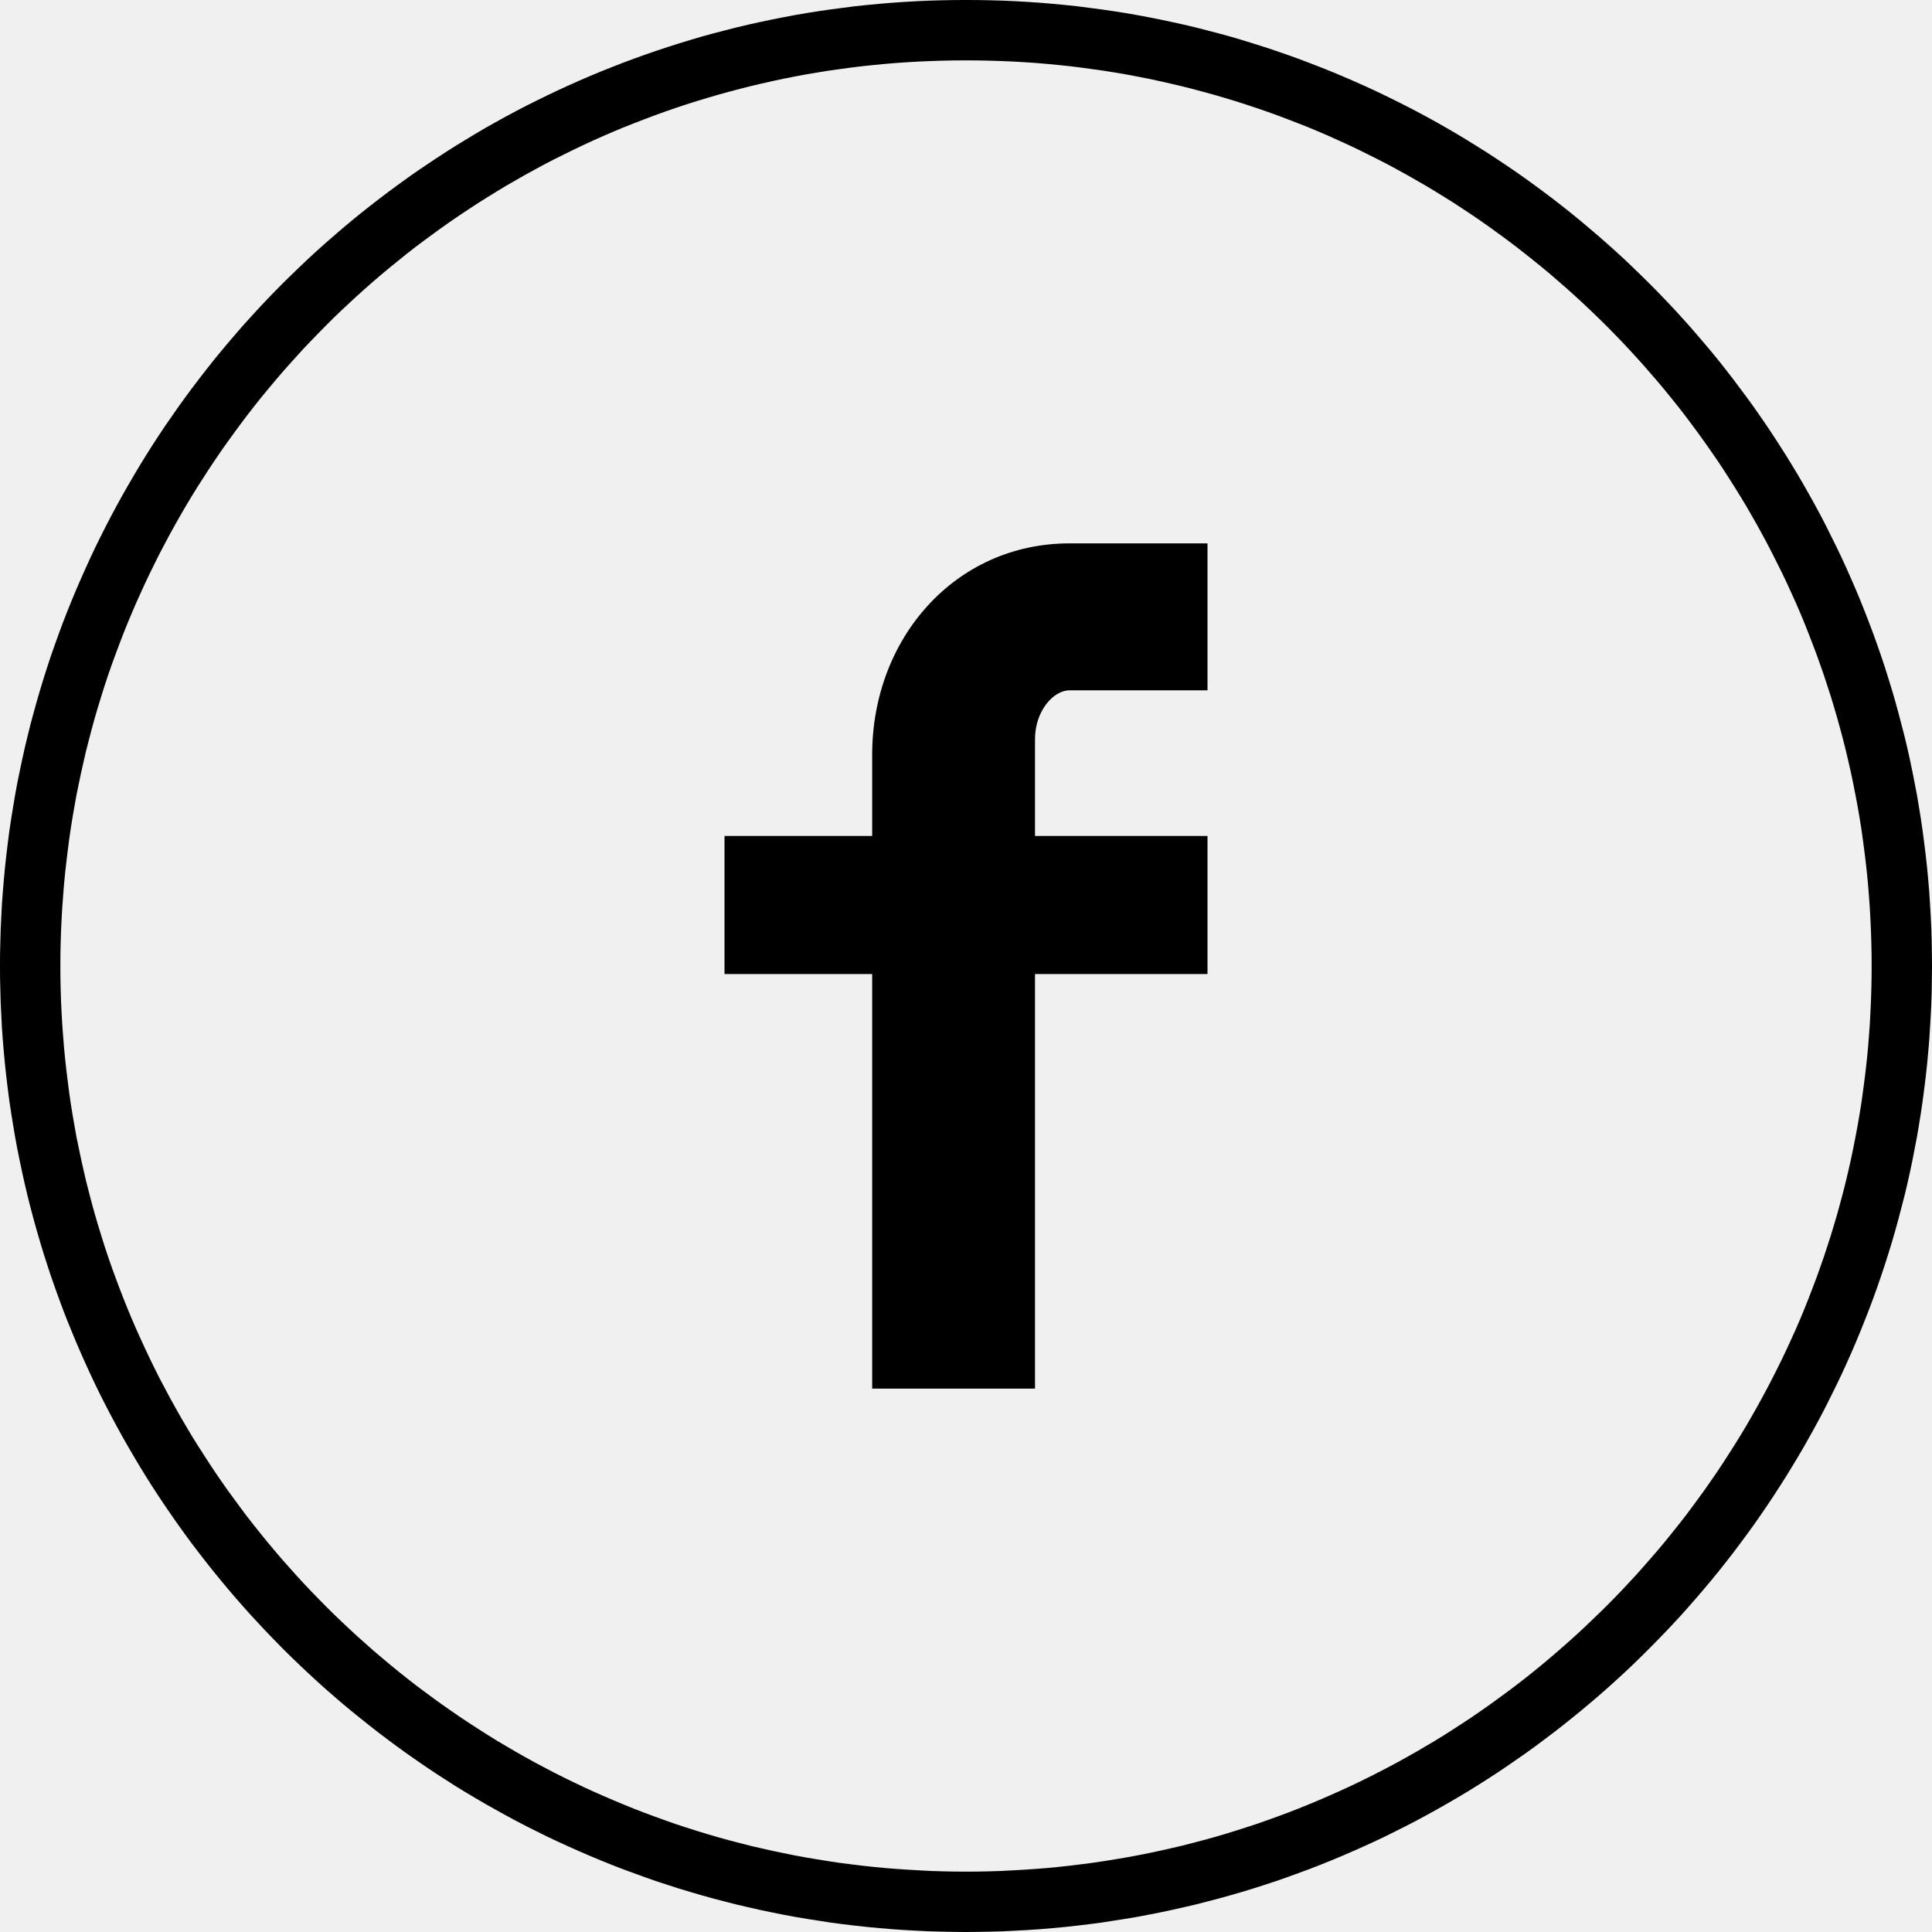
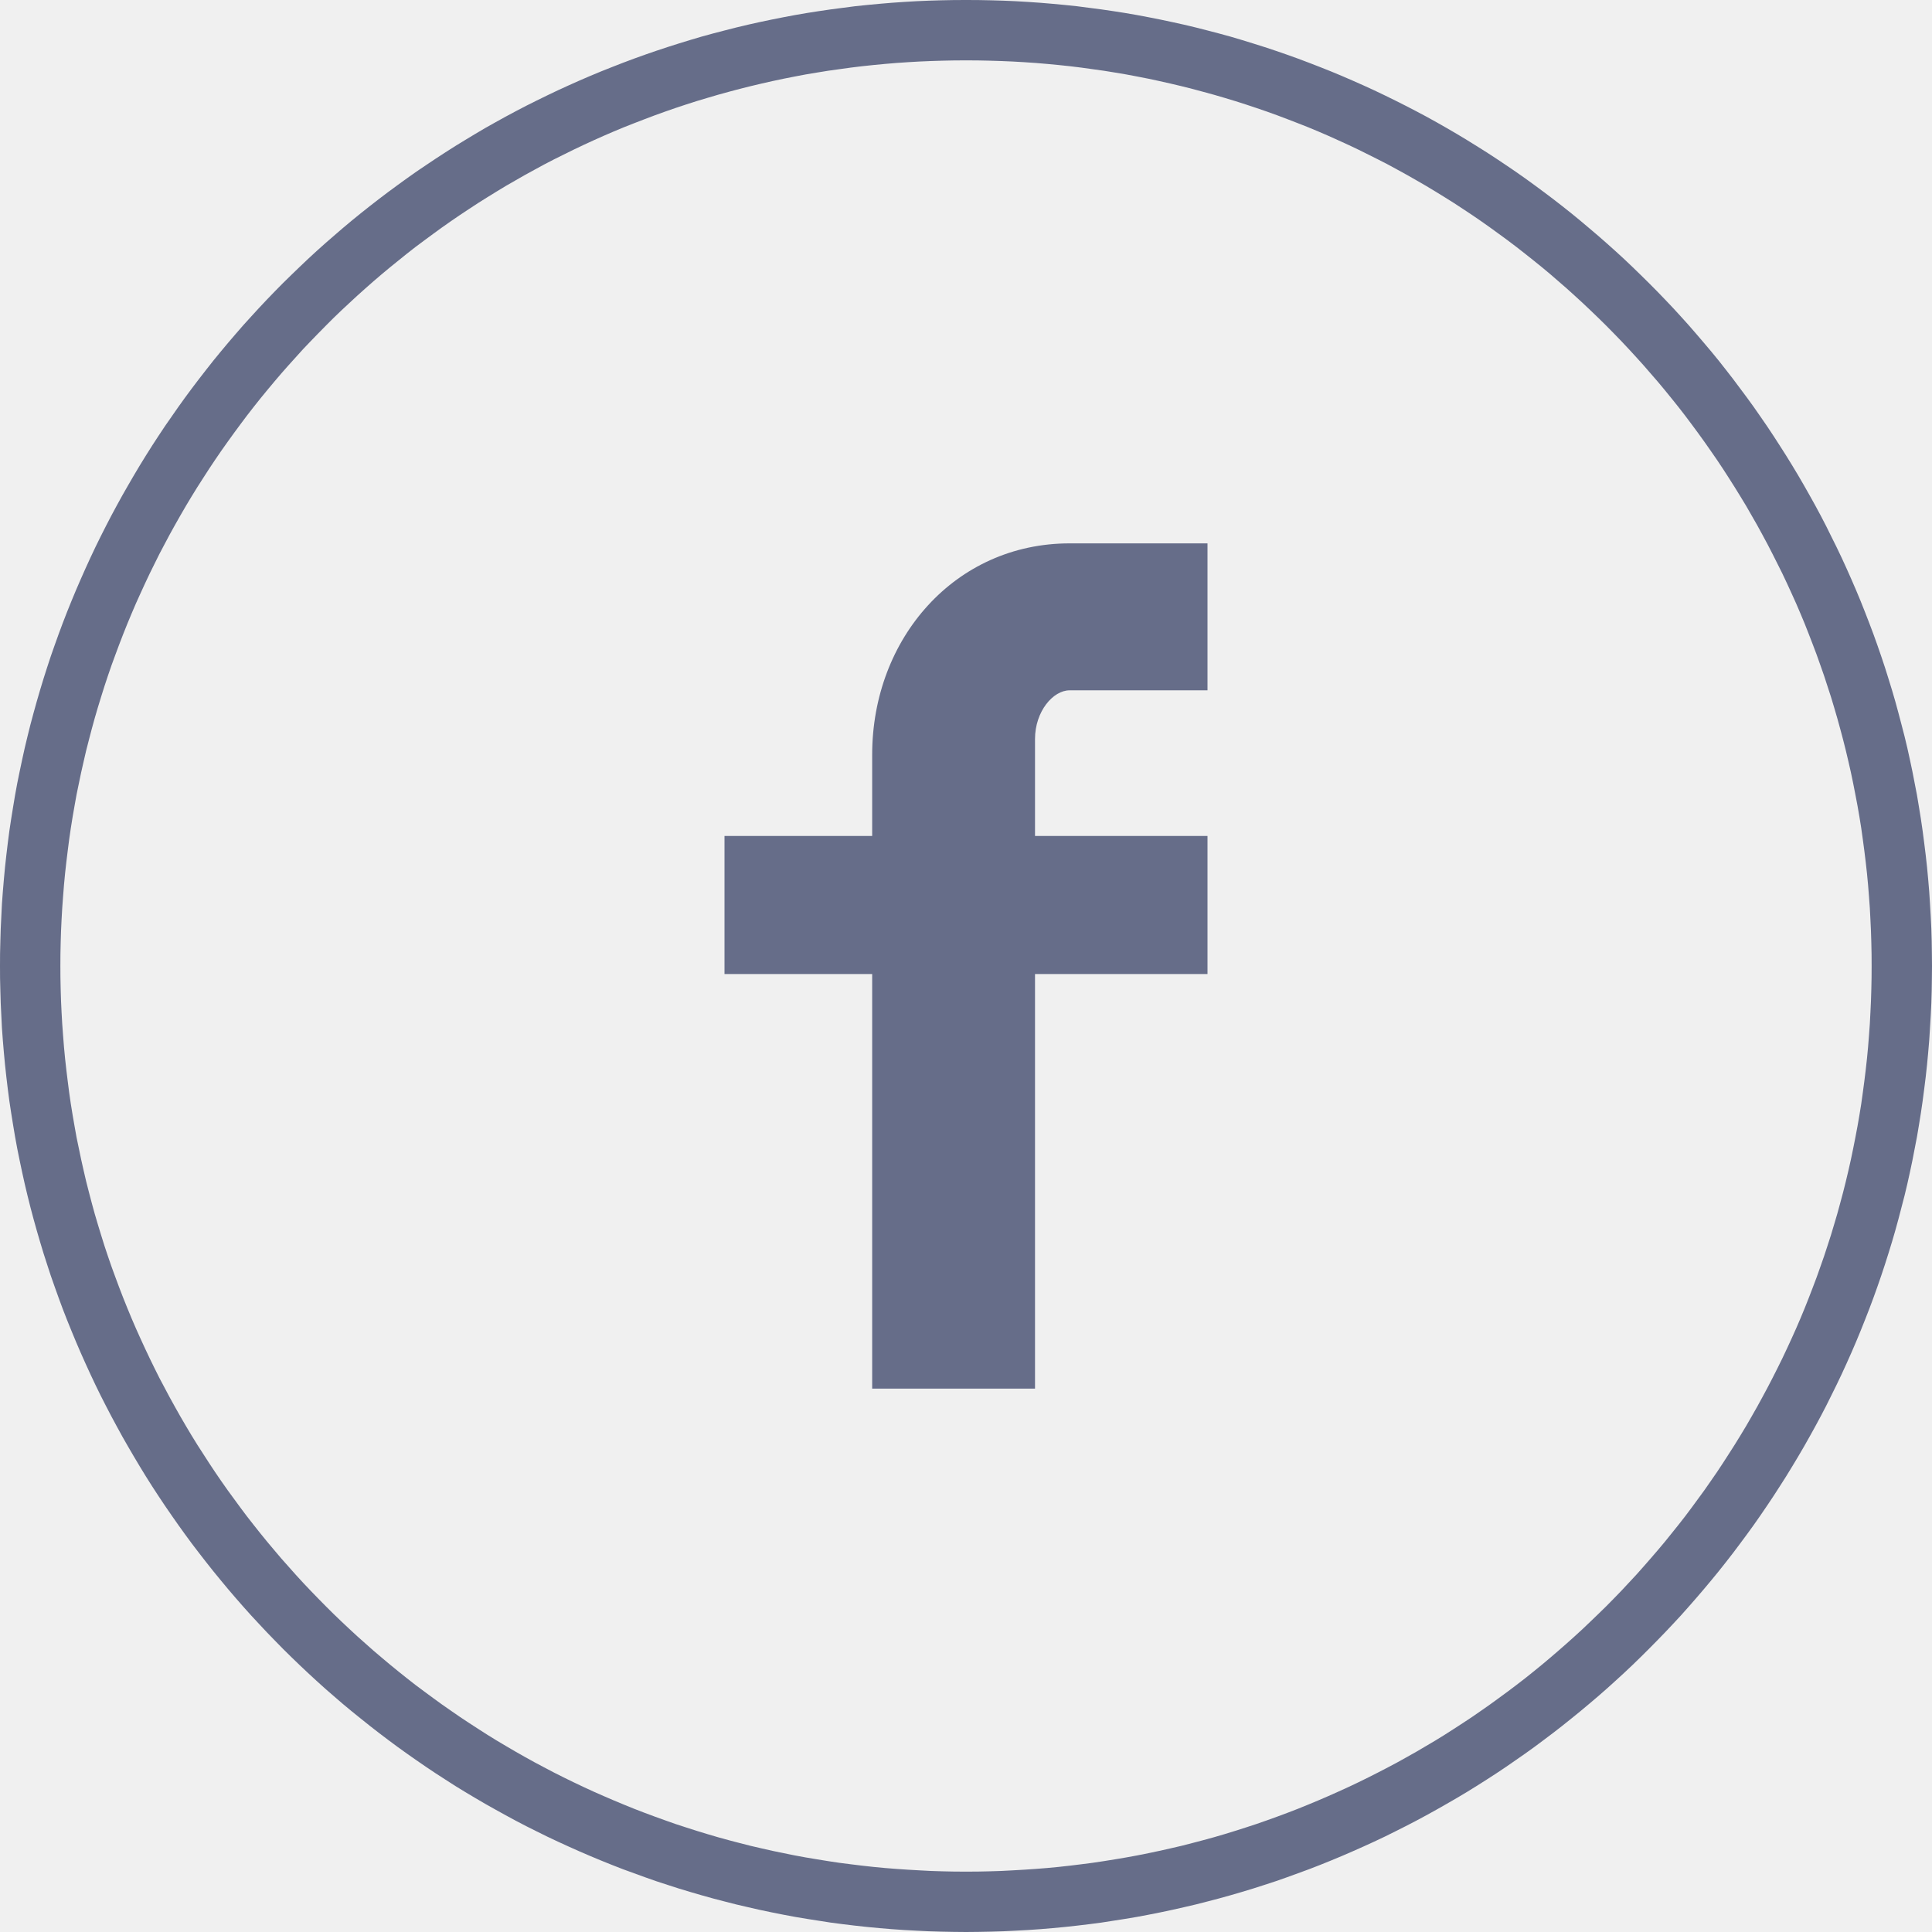
<svg xmlns="http://www.w3.org/2000/svg" width="32" height="32" viewBox="0 0 32 32" fill="none">
  <g clip-path="url(#clip0)">
-     <path d="M20 11.434H17.715C17.445 11.434 17.143 11.779 17.143 12.242V13.846H20V16.133H17.143V23H14.446V16.133H12V13.846H14.446V12.5C14.446 10.57 15.823 9 17.715 9H20V11.434Z" fill="#000000" />
-     <path fill-rule="evenodd" clip-rule="evenodd" d="M16.207 0.001L16.413 0.005L16.618 0.011L16.823 0.02L17.027 0.032L17.231 0.046L17.433 0.063L17.635 0.082L17.836 0.103L18.037 0.129L18.237 0.155L18.436 0.184L18.634 0.215L18.831 0.249L19.027 0.286L19.224 0.325L19.417 0.366L19.612 0.409L19.805 0.455L19.997 0.504L20.188 0.554L20.379 0.606L20.568 0.662L20.756 0.72L20.943 0.779L21.13 0.841L21.315 0.905L21.499 0.971L21.682 1.04L21.865 1.111L22.046 1.183L22.226 1.258L22.404 1.335L22.582 1.414L22.759 1.495L22.935 1.579L23.108 1.664L23.281 1.751L23.453 1.84L23.624 1.931L23.794 2.025L23.961 2.12L24.129 2.218L24.295 2.318L24.458 2.419L24.622 2.522L24.783 2.627L24.943 2.734L25.102 2.842L25.26 2.953L25.416 3.066L25.57 3.18L25.724 3.296L25.876 3.414L26.026 3.533L26.175 3.655L26.322 3.779L26.469 3.904L26.613 4.03L26.756 4.158L26.898 4.288L27.037 4.42L27.175 4.554L27.311 4.688L27.446 4.824L27.58 4.963L27.712 5.102L27.842 5.244L27.97 5.386L28.096 5.531L28.221 5.677L28.345 5.824L28.467 5.973L28.586 6.124L28.704 6.276L28.819 6.43L28.934 6.584L29.047 6.74L29.157 6.898L29.266 7.056L29.373 7.217L29.477 7.378L29.581 7.541L29.682 7.705L29.782 7.871L29.879 8.038L29.974 8.206L30.068 8.375L30.16 8.546L30.249 8.718L30.335 8.892L30.421 9.065L30.505 9.241L30.586 9.418L30.665 9.596L30.742 9.774L30.817 9.954L30.889 10.135L30.96 10.318L31.029 10.501L31.095 10.685L31.159 10.87L31.221 11.056L31.28 11.244L31.338 11.432L31.393 11.621L31.445 11.812L31.495 12.002L31.545 12.195L31.591 12.387L31.634 12.582L31.675 12.776L31.713 12.972L31.751 13.168L31.784 13.366L31.816 13.564L31.845 13.763L31.871 13.963L31.896 14.164L31.918 14.364L31.937 14.567L31.954 14.769L31.967 14.972L31.979 15.177L31.989 15.381L31.995 15.587L31.998 15.793L32 16L31.998 16.206L31.995 16.413L31.989 16.617L31.979 16.822L31.967 17.026L31.954 17.23L31.937 17.432L31.918 17.634L31.896 17.836L31.871 18.036L31.845 18.236L31.816 18.434L31.784 18.633L31.751 18.83L31.713 19.026L31.675 19.223L31.634 19.417L31.591 19.611L31.545 19.804L31.495 19.996L31.445 20.188L31.393 20.378L31.338 20.567L31.28 20.756L31.221 20.942L31.159 21.129L31.095 21.314L31.029 21.498L30.96 21.682L30.889 21.864L30.817 22.044L30.742 22.225L30.665 22.404L30.586 22.581L30.505 22.758L30.421 22.934L30.335 23.108L30.249 23.281L30.16 23.452L30.068 23.623L29.974 23.793L29.879 23.961L29.782 24.127L29.682 24.293L29.581 24.458L29.477 24.621L29.373 24.782L29.266 24.942L29.157 25.102L29.047 25.259L28.934 25.415L28.819 25.57L28.704 25.723L28.586 25.875L28.467 26.025L28.345 26.174L28.221 26.322L28.096 26.468L27.97 26.612L27.842 26.756L27.712 26.896L27.58 27.036L27.446 27.174L27.311 27.311L27.175 27.446L27.037 27.58L26.898 27.711L26.756 27.841L26.613 27.97L26.469 28.096L26.322 28.221L26.175 28.344L26.026 28.465L25.876 28.585L25.724 28.703L25.57 28.819L25.416 28.934L25.26 29.046L25.102 29.156L24.943 29.266L24.783 29.373L24.622 29.477L24.458 29.581L24.295 29.682L24.129 29.781L23.961 29.878L23.794 29.973L23.624 30.067L23.453 30.159L23.281 30.248L23.108 30.335L22.935 30.421L22.759 30.504L22.582 30.585L22.404 30.664L22.226 30.741L22.046 30.816L21.865 30.889L21.682 30.96L21.499 31.027L21.315 31.094L21.13 31.159L20.943 31.22L20.756 31.28L20.568 31.337L20.379 31.392L20.188 31.445L19.997 31.495L19.805 31.544L19.612 31.589L19.417 31.633L19.224 31.674L19.027 31.713L18.831 31.75L18.634 31.783L18.436 31.814L18.237 31.845L18.037 31.871L17.836 31.895L17.635 31.917L17.433 31.936L17.231 31.953L17.027 31.967L16.823 31.978L16.618 31.988L16.413 31.994L16.207 31.998L16 32L15.794 31.998L15.587 31.994L15.383 31.988L15.178 31.978L14.973 31.967L14.77 31.953L14.568 31.936L14.366 31.917L14.164 31.895L13.964 31.871L13.764 31.845L13.566 31.814L13.367 31.783L13.17 31.75L12.973 31.713L12.777 31.674L12.582 31.633L12.389 31.589L12.196 31.544L12.004 31.495L11.812 31.445L11.622 31.392L11.433 31.337L11.244 31.28L11.058 31.22L10.871 31.159L10.686 31.094L10.502 31.027L10.318 30.96L10.136 30.889L9.955 30.816L9.775 30.741L9.596 30.664L9.419 30.585L9.242 30.504L9.066 30.421L8.892 30.335L8.718 30.248L8.547 30.159L8.377 30.067L8.207 29.973L8.038 29.878L7.872 29.781L7.706 29.682L7.541 29.581L7.379 29.477L7.218 29.373L7.058 29.266L6.898 29.156L6.741 29.046L6.585 28.934L6.43 28.819L6.277 28.703L6.125 28.585L5.975 28.465L5.825 28.344L5.677 28.221L5.532 28.096L5.387 27.97L5.244 27.841L5.103 27.711L4.964 27.58L4.825 27.446L4.688 27.311L4.554 27.174L4.42 27.036L4.289 26.896L4.159 26.756L4.03 26.612L3.904 26.468L3.779 26.322L3.656 26.174L3.534 26.025L3.415 25.875L3.297 25.723L3.18 25.57L3.066 25.415L2.954 25.259L2.844 25.102L2.734 24.942L2.627 24.782L2.522 24.621L2.419 24.458L2.318 24.293L2.219 24.127L2.122 23.961L2.026 23.793L1.933 23.623L1.841 23.452L1.752 23.281L1.664 23.108L1.579 22.934L1.496 22.758L1.415 22.581L1.336 22.404L1.259 22.225L1.184 22.044L1.111 21.864L1.04 21.682L0.972 21.498L0.906 21.314L0.841 21.129L0.78 20.942L0.72 20.756L0.663 20.567L0.608 20.378L0.555 20.188L0.504 19.996L0.456 19.804L0.41 19.611L0.367 19.417L0.326 19.223L0.286 19.026L0.25 18.83L0.217 18.633L0.185 18.434L0.155 18.236L0.129 18.036L0.105 17.836L0.083 17.634L0.064 17.432L0.047 17.23L0.032 17.026L0.022 16.822L0.012 16.617L0.006 16.413L0.001 16.206L0 16L0.001 15.793L0.006 15.587L0.012 15.381L0.022 15.177L0.032 14.972L0.047 14.769L0.064 14.567L0.083 14.364L0.105 14.164L0.129 13.963L0.155 13.763L0.185 13.564L0.217 13.366L0.25 13.168L0.286 12.972L0.326 12.776L0.367 12.582L0.41 12.387L0.456 12.195L0.504 12.002L0.555 11.812L0.608 11.621L0.663 11.432L0.72 11.244L0.78 11.056L0.841 10.87L0.906 10.685L0.972 10.501L1.04 10.318L1.111 10.135L1.184 9.954L1.259 9.774L1.336 9.596L1.415 9.418L1.496 9.241L1.579 9.065L1.664 8.892L1.752 8.718L1.841 8.546L1.933 8.375L2.026 8.206L2.122 8.038L2.219 7.871L2.318 7.705L2.419 7.541L2.522 7.378L2.627 7.217L2.734 7.056L2.844 6.898L2.954 6.74L3.066 6.584L3.18 6.43L3.297 6.276L3.415 6.124L3.534 5.973L3.656 5.824L3.779 5.677L3.904 5.531L4.03 5.386L4.159 5.244L4.289 5.102L4.42 4.963L4.554 4.824L4.688 4.688L4.825 4.554L4.964 4.42L5.103 4.288L5.244 4.158L5.387 4.03L5.532 3.904L5.677 3.779L5.825 3.655L5.975 3.533L6.125 3.414L6.277 3.296L6.43 3.18L6.585 3.066L6.741 2.953L6.898 2.842L7.058 2.734L7.218 2.627L7.379 2.522L7.541 2.419L7.706 2.318L7.872 2.218L8.038 2.12L8.207 2.025L8.377 1.931L8.547 1.84L8.718 1.751L8.892 1.664L9.066 1.579L9.242 1.495L9.419 1.414L9.596 1.335L9.775 1.258L9.955 1.183L10.136 1.111L10.318 1.04L10.502 0.971L10.686 0.905L10.871 0.841L11.058 0.779L11.244 0.72L11.433 0.662L11.622 0.606L11.812 0.554L12.004 0.504L12.196 0.455L12.389 0.409L12.582 0.366L12.777 0.325L12.973 0.286L13.17 0.249L13.367 0.215L13.566 0.184L13.764 0.155L13.964 0.129L14.164 0.103L14.366 0.082L14.568 0.063L14.77 0.046L14.973 0.032L15.178 0.02L15.383 0.011L15.587 0.005L15.794 0.001L16 0L16.207 0.001ZM15.806 1.001L15.612 1.005L15.42 1.011L15.229 1.019L15.037 1.03L14.846 1.043L14.656 1.059L14.467 1.077L14.278 1.097L14.09 1.12L13.902 1.146L13.716 1.172L13.531 1.202L13.345 1.233L13.161 1.268L12.978 1.304L12.795 1.343L12.614 1.384L12.433 1.427L12.253 1.472L12.073 1.52L11.895 1.569L11.718 1.621L11.541 1.674L11.366 1.73L11.191 1.788L11.018 1.848L10.846 1.91L10.674 1.975L10.503 2.041L10.333 2.108L10.165 2.178L9.998 2.25L9.83 2.325L9.665 2.401L9.501 2.479L9.337 2.56L9.174 2.641L9.014 2.724L8.854 2.811L8.695 2.898L8.538 2.988L8.381 3.078L8.226 3.172L8.072 3.267L7.919 3.363L7.768 3.462L7.617 3.562L7.468 3.664L7.32 3.768L7.174 3.874L7.029 3.981L6.884 4.089L6.742 4.2L6.602 4.313L6.462 4.426L6.324 4.541L6.186 4.659L6.052 4.777L5.917 4.898L5.785 5.02L5.653 5.143L5.523 5.268L5.396 5.395L5.27 5.523L5.144 5.653L5.02 5.783L4.899 5.917L4.779 6.05L4.659 6.186L4.543 6.322L4.427 6.461L4.313 6.6L4.201 6.741L4.09 6.884L3.982 7.028L3.875 7.173L3.769 7.32L3.665 7.467L3.563 7.616L3.463 7.766L3.365 7.918L3.267 8.071L3.172 8.225L3.079 8.38L2.988 8.537L2.899 8.694L2.811 8.853L2.726 9.013L2.641 9.174L2.56 9.337L2.48 9.499L2.402 9.664L2.326 9.83L2.251 9.996L2.179 10.164L2.109 10.332L2.041 10.502L1.975 10.673L1.911 10.845L1.848 11.017L1.788 11.191L1.73 11.366L1.675 11.541L1.621 11.717L1.569 11.895L1.52 12.073L1.473 12.253L1.427 12.432L1.385 12.614L1.344 12.795L1.306 12.977L1.268 13.161L1.235 13.345L1.203 13.529L1.173 13.716L1.146 13.902L1.122 14.089L1.099 14.277L1.078 14.466L1.06 14.655L1.045 14.845L1.031 15.036L1.02 15.227L1.011 15.42L1.005 15.612L1.001 15.805L1 16L1.001 16.194L1.005 16.387L1.011 16.58L1.02 16.771L1.031 16.963L1.045 17.154L1.06 17.344L1.078 17.533L1.099 17.722L1.122 17.91L1.146 18.097L1.173 18.284L1.203 18.469L1.235 18.654L1.268 18.839L1.306 19.021L1.344 19.204L1.385 19.386L1.427 19.567L1.473 19.747L1.52 19.926L1.569 20.105L1.621 20.281L1.675 20.458L1.73 20.634L1.788 20.808L1.848 20.982L1.911 21.154L1.975 21.326L2.041 21.497L2.109 21.666L2.179 21.835L2.251 22.002L2.326 22.169L2.402 22.334L2.48 22.499L2.56 22.663L2.641 22.825L2.726 22.985L2.811 23.145L2.899 23.304L2.988 23.462L3.079 23.618L3.172 23.774L3.267 23.928L3.365 24.08L3.463 24.232L3.563 24.383L3.665 24.532L3.769 24.68L3.875 24.825L3.982 24.971L4.09 25.115L4.201 25.257L4.313 25.398L4.427 25.538L4.543 25.676L4.659 25.813L4.779 25.948L4.899 26.083L5.02 26.215L5.144 26.346L5.27 26.476L5.396 26.604L5.523 26.73L5.653 26.855L5.785 26.979L5.917 27.101L6.052 27.221L6.186 27.34L6.324 27.457L6.462 27.573L6.602 27.687L6.742 27.799L6.884 27.91L7.029 28.018L7.174 28.125L7.32 28.231L7.468 28.334L7.617 28.437L7.768 28.537L7.919 28.635L8.072 28.733L8.226 28.828L8.381 28.92L8.538 29.012L8.695 29.101L8.854 29.189L9.014 29.274L9.174 29.358L9.337 29.44L9.501 29.52L9.665 29.598L9.83 29.674L9.998 29.748L10.165 29.82L10.333 29.89L10.503 29.959L10.674 30.025L10.846 30.089L11.018 30.151L11.191 30.212L11.366 30.269L11.541 30.325L11.718 30.379L11.895 30.431L12.073 30.48L12.253 30.527L12.433 30.573L12.614 30.615L12.795 30.656L12.978 30.694L13.161 30.731L13.345 30.765L13.531 30.796L13.716 30.826L13.902 30.854L14.09 30.878L14.278 30.901L14.467 30.922L14.656 30.94L14.846 30.955L15.037 30.968L15.229 30.979L15.42 30.989L15.612 30.995L15.806 30.999L16 31L16.195 30.999L16.387 30.995L16.58 30.989L16.772 30.979L16.964 30.968L17.155 30.955L17.345 30.94L17.534 30.922L17.723 30.901L17.911 30.878L18.097 30.854L18.284 30.826L18.47 30.796L18.654 30.765L18.839 30.731L19.023 30.694L19.204 30.656L19.386 30.615L19.568 30.573L19.747 30.527L19.926 30.48L20.105 30.431L20.283 30.379L20.458 30.325L20.634 30.269L20.808 30.212L20.983 30.151L21.155 30.089L21.327 30.025L21.498 29.959L21.668 29.89L21.836 29.82L22.003 29.748L22.169 29.674L22.336 29.598L22.5 29.52L22.663 29.44L22.825 29.358L22.987 29.274L23.147 29.189L23.305 29.101L23.463 29.012L23.619 28.92L23.775 28.828L23.929 28.733L24.082 28.635L24.233 28.537L24.384 28.437L24.533 28.334L24.68 28.231L24.826 28.125L24.972 28.018L25.115 27.91L25.259 27.799L25.399 27.687L25.539 27.573L25.677 27.457L25.813 27.34L25.949 27.221L26.083 27.101L26.216 26.979L26.346 26.855L26.476 26.73L26.605 26.604L26.731 26.476L26.857 26.346L26.979 26.215L27.102 26.083L27.222 25.948L27.34 25.813L27.458 25.676L27.574 25.538L27.687 25.398L27.8 25.257L27.911 25.115L28.019 24.971L28.126 24.825L28.232 24.68L28.335 24.532L28.438 24.383L28.538 24.232L28.636 24.08L28.733 23.928L28.828 23.774L28.922 23.618L29.012 23.462L29.102 23.304L29.189 23.145L29.275 22.985L29.358 22.825L29.44 22.663L29.521 22.499L29.599 22.334L29.675 22.169L29.75 22.002L29.822 21.835L29.892 21.666L29.959 21.497L30.025 21.326L30.09 21.154L30.151 20.982L30.212 20.808L30.269 20.634L30.326 20.458L30.379 20.281L30.431 20.105L30.48 19.926L30.528 19.747L30.573 19.567L30.616 19.386L30.657 19.204L30.695 19.021L30.731 18.839L30.766 18.654L30.798 18.469L30.828 18.284L30.854 18.097L30.879 17.91L30.902 17.722L30.923 17.533L30.941 17.344L30.956 17.154L30.97 16.963L30.98 16.771L30.989 16.58L30.995 16.387L30.999 16.194L31 16L30.999 15.805L30.995 15.612L30.989 15.42L30.98 15.227L30.97 15.036L30.956 14.845L30.941 14.655L30.923 14.466L30.902 14.277L30.879 14.089L30.854 13.902L30.828 13.716L30.798 13.529L30.766 13.345L30.731 13.161L30.695 12.977L30.657 12.795L30.616 12.614L30.573 12.432L30.528 12.253L30.48 12.073L30.431 11.895L30.379 11.717L30.326 11.541L30.269 11.366L30.212 11.191L30.151 11.017L30.09 10.845L30.025 10.673L29.959 10.502L29.892 10.332L29.822 10.164L29.75 9.996L29.675 9.83L29.599 9.664L29.521 9.499L29.44 9.337L29.358 9.174L29.275 9.013L29.189 8.853L29.102 8.694L29.012 8.537L28.922 8.38L28.828 8.225L28.733 8.071L28.636 7.918L28.538 7.766L28.438 7.616L28.335 7.467L28.232 7.32L28.126 7.173L28.019 7.028L27.911 6.884L27.8 6.741L27.687 6.6L27.574 6.461L27.458 6.322L27.34 6.186L27.222 6.05L27.102 5.917L26.979 5.783L26.857 5.653L26.731 5.523L26.605 5.395L26.476 5.268L26.346 5.143L26.216 5.02L26.083 4.898L25.949 4.777L25.813 4.659L25.677 4.541L25.539 4.426L25.399 4.313L25.257 4.2L25.115 4.089L24.972 3.981L24.826 3.874L24.68 3.768L24.533 3.664L24.384 3.562L24.233 3.462L24.082 3.363L23.929 3.267L23.775 3.172L23.619 3.078L23.463 2.988L23.305 2.898L23.147 2.811L22.987 2.724L22.825 2.641L22.663 2.56L22.5 2.479L22.336 2.401L22.169 2.325L22.003 2.25L21.836 2.178L21.668 2.108L21.498 2.041L21.327 1.975L21.155 1.91L20.983 1.848L20.808 1.788L20.634 1.73L20.458 1.674L20.283 1.621L20.105 1.569L19.926 1.52L19.747 1.472L19.568 1.427L19.386 1.384L19.204 1.343L19.023 1.304L18.839 1.268L18.654 1.233L18.47 1.202L18.284 1.172L18.097 1.146L17.911 1.12L17.723 1.097L17.534 1.077L17.345 1.059L17.155 1.043L16.964 1.03L16.772 1.019L16.58 1.011L16.387 1.005L16.195 1.001L16 1L15.806 1.001Z" fill="#000000" />
+     <path d="M20 11.434H17.715C17.445 11.434 17.143 11.779 17.143 12.242V13.846H20V16.133H17.143V23H14.446V16.133H12V13.846H14.446V12.5C14.446 10.57 15.823 9 17.715 9H20V11.434Z" fill="#666D89" />
+     <path fill-rule="evenodd" clip-rule="evenodd" d="M16.207 0.001L16.413 0.005L16.618 0.011L16.823 0.02L17.027 0.032L17.231 0.046L17.433 0.063L17.635 0.082L17.836 0.103L18.037 0.129L18.237 0.155L18.436 0.184L18.634 0.215L18.831 0.249L19.027 0.286L19.224 0.325L19.417 0.366L19.612 0.409L19.805 0.455L19.997 0.504L20.188 0.554L20.379 0.606L20.568 0.662L20.756 0.72L20.943 0.779L21.13 0.841L21.315 0.905L21.499 0.971L21.682 1.04L21.865 1.111L22.046 1.183L22.226 1.258L22.404 1.335L22.582 1.414L22.759 1.495L22.935 1.579L23.108 1.664L23.281 1.751L23.453 1.84L23.624 1.931L23.794 2.025L23.961 2.12L24.129 2.218L24.295 2.318L24.458 2.419L24.622 2.522L24.783 2.627L24.943 2.734L25.102 2.842L25.26 2.953L25.416 3.066L25.57 3.18L25.724 3.296L25.876 3.414L26.026 3.533L26.175 3.655L26.322 3.779L26.469 3.904L26.613 4.03L26.756 4.158L26.898 4.288L27.037 4.42L27.175 4.554L27.311 4.688L27.446 4.824L27.58 4.963L27.712 5.102L27.842 5.244L27.97 5.386L28.096 5.531L28.221 5.677L28.345 5.824L28.467 5.973L28.586 6.124L28.704 6.276L28.819 6.43L28.934 6.584L29.047 6.74L29.157 6.898L29.266 7.056L29.373 7.217L29.477 7.378L29.581 7.541L29.682 7.705L29.782 7.871L29.879 8.038L29.974 8.206L30.068 8.375L30.16 8.546L30.249 8.718L30.335 8.892L30.421 9.065L30.505 9.241L30.586 9.418L30.665 9.596L30.742 9.774L30.817 9.954L30.889 10.135L30.96 10.318L31.029 10.501L31.095 10.685L31.159 10.87L31.221 11.056L31.28 11.244L31.338 11.432L31.393 11.621L31.445 11.812L31.495 12.002L31.545 12.195L31.591 12.387L31.634 12.582L31.675 12.776L31.713 12.972L31.751 13.168L31.784 13.366L31.816 13.564L31.845 13.763L31.871 13.963L31.896 14.164L31.918 14.364L31.937 14.567L31.954 14.769L31.967 14.972L31.979 15.177L31.989 15.381L31.995 15.587L31.998 15.793L32 16L31.998 16.206L31.995 16.413L31.989 16.617L31.979 16.822L31.967 17.026L31.954 17.23L31.937 17.432L31.918 17.634L31.896 17.836L31.871 18.036L31.845 18.236L31.816 18.434L31.784 18.633L31.751 18.83L31.713 19.026L31.675 19.223L31.634 19.417L31.591 19.611L31.545 19.804L31.495 19.996L31.445 20.188L31.393 20.378L31.338 20.567L31.28 20.756L31.221 20.942L31.159 21.129L31.095 21.314L31.029 21.498L30.96 21.682L30.889 21.864L30.817 22.044L30.742 22.225L30.665 22.404L30.586 22.581L30.505 22.758L30.421 22.934L30.335 23.108L30.249 23.281L30.16 23.452L30.068 23.623L29.974 23.793L29.879 23.961L29.782 24.127L29.682 24.293L29.581 24.458L29.477 24.621L29.373 24.782L29.266 24.942L29.157 25.102L29.047 25.259L28.934 25.415L28.819 25.57L28.704 25.723L28.586 25.875L28.467 26.025L28.345 26.174L28.221 26.322L28.096 26.468L27.97 26.612L27.842 26.756L27.712 26.896L27.58 27.036L27.446 27.174L27.311 27.311L27.175 27.446L27.037 27.58L26.898 27.711L26.756 27.841L26.613 27.97L26.469 28.096L26.322 28.221L26.175 28.344L26.026 28.465L25.876 28.585L25.724 28.703L25.57 28.819L25.416 28.934L25.26 29.046L25.102 29.156L24.943 29.266L24.783 29.373L24.622 29.477L24.458 29.581L24.295 29.682L24.129 29.781L23.961 29.878L23.794 29.973L23.624 30.067L23.453 30.159L23.281 30.248L23.108 30.335L22.935 30.421L22.759 30.504L22.582 30.585L22.404 30.664L22.226 30.741L22.046 30.816L21.865 30.889L21.682 30.96L21.499 31.027L21.315 31.094L21.13 31.159L20.943 31.22L20.756 31.28L20.568 31.337L20.379 31.392L20.188 31.445L19.997 31.495L19.805 31.544L19.612 31.589L19.417 31.633L19.224 31.674L19.027 31.713L18.831 31.75L18.634 31.783L18.436 31.814L18.237 31.845L18.037 31.871L17.836 31.895L17.635 31.917L17.433 31.936L17.231 31.953L17.027 31.967L16.823 31.978L16.618 31.988L16.413 31.994L16.207 31.998L16 32L15.794 31.998L15.587 31.994L15.383 31.988L15.178 31.978L14.973 31.967L14.77 31.953L14.568 31.936L14.366 31.917L14.164 31.895L13.964 31.871L13.764 31.845L13.566 31.814L13.367 31.783L13.17 31.75L12.973 31.713L12.777 31.674L12.582 31.633L12.389 31.589L12.196 31.544L12.004 31.495L11.812 31.445L11.622 31.392L11.433 31.337L11.244 31.28L11.058 31.22L10.871 31.159L10.686 31.094L10.502 31.027L10.318 30.96L10.136 30.889L9.955 30.816L9.775 30.741L9.596 30.664L9.419 30.585L9.242 30.504L9.066 30.421L8.892 30.335L8.718 30.248L8.547 30.159L8.377 30.067L8.207 29.973L8.038 29.878L7.872 29.781L7.706 29.682L7.541 29.581L7.379 29.477L7.218 29.373L7.058 29.266L6.898 29.156L6.741 29.046L6.585 28.934L6.43 28.819L6.277 28.703L6.125 28.585L5.975 28.465L5.825 28.344L5.677 28.221L5.532 28.096L5.387 27.97L5.244 27.841L5.103 27.711L4.964 27.58L4.825 27.446L4.688 27.311L4.554 27.174L4.42 27.036L4.289 26.896L4.159 26.756L4.03 26.612L3.904 26.468L3.779 26.322L3.656 26.174L3.534 26.025L3.415 25.875L3.297 25.723L3.18 25.57L3.066 25.415L2.954 25.259L2.844 25.102L2.734 24.942L2.627 24.782L2.522 24.621L2.419 24.458L2.318 24.293L2.219 24.127L2.122 23.961L2.026 23.793L1.933 23.623L1.841 23.452L1.752 23.281L1.664 23.108L1.579 22.934L1.496 22.758L1.415 22.581L1.336 22.404L1.259 22.225L1.184 22.044L1.111 21.864L1.04 21.682L0.972 21.498L0.906 21.314L0.841 21.129L0.78 20.942L0.72 20.756L0.663 20.567L0.608 20.378L0.555 20.188L0.504 19.996L0.456 19.804L0.41 19.611L0.367 19.417L0.326 19.223L0.286 19.026L0.25 18.83L0.217 18.633L0.185 18.434L0.155 18.236L0.129 18.036L0.105 17.836L0.083 17.634L0.064 17.432L0.047 17.23L0.032 17.026L0.022 16.822L0.012 16.617L0.006 16.413L0.001 16.206L0 16L0.001 15.793L0.006 15.587L0.012 15.381L0.022 15.177L0.032 14.972L0.047 14.769L0.064 14.567L0.083 14.364L0.105 14.164L0.129 13.963L0.155 13.763L0.185 13.564L0.217 13.366L0.25 13.168L0.286 12.972L0.326 12.776L0.367 12.582L0.41 12.387L0.456 12.195L0.504 12.002L0.555 11.812L0.608 11.621L0.663 11.432L0.72 11.244L0.78 11.056L0.841 10.87L0.906 10.685L0.972 10.501L1.04 10.318L1.111 10.135L1.184 9.954L1.259 9.774L1.336 9.596L1.415 9.418L1.496 9.241L1.579 9.065L1.664 8.892L1.752 8.718L1.841 8.546L1.933 8.375L2.026 8.206L2.122 8.038L2.219 7.871L2.318 7.705L2.419 7.541L2.522 7.378L2.627 7.217L2.734 7.056L2.844 6.898L2.954 6.74L3.066 6.584L3.18 6.43L3.297 6.276L3.415 6.124L3.534 5.973L3.656 5.824L3.779 5.677L3.904 5.531L4.03 5.386L4.159 5.244L4.289 5.102L4.42 4.963L4.554 4.824L4.688 4.688L4.825 4.554L4.964 4.42L5.103 4.288L5.244 4.158L5.387 4.03L5.532 3.904L5.677 3.779L5.825 3.655L5.975 3.533L6.125 3.414L6.277 3.296L6.43 3.18L6.585 3.066L6.741 2.953L6.898 2.842L7.058 2.734L7.218 2.627L7.379 2.522L7.541 2.419L7.706 2.318L7.872 2.218L8.038 2.12L8.207 2.025L8.377 1.931L8.547 1.84L8.718 1.751L8.892 1.664L9.066 1.579L9.242 1.495L9.419 1.414L9.596 1.335L9.775 1.258L9.955 1.183L10.136 1.111L10.318 1.04L10.502 0.971L10.686 0.905L10.871 0.841L11.058 0.779L11.244 0.72L11.433 0.662L11.622 0.606L11.812 0.554L12.004 0.504L12.196 0.455L12.389 0.409L12.582 0.366L12.777 0.325L12.973 0.286L13.17 0.249L13.367 0.215L13.566 0.184L13.764 0.155L13.964 0.129L14.164 0.103L14.366 0.082L14.568 0.063L14.77 0.046L14.973 0.032L15.178 0.02L15.383 0.011L15.587 0.005L15.794 0.001L16 0L16.207 0.001ZM15.806 1.001L15.612 1.005L15.42 1.011L15.229 1.019L15.037 1.03L14.846 1.043L14.656 1.059L14.467 1.077L14.278 1.097L14.09 1.12L13.902 1.146L13.716 1.172L13.531 1.202L13.345 1.233L13.161 1.268L12.978 1.304L12.795 1.343L12.614 1.384L12.433 1.427L12.253 1.472L12.073 1.52L11.895 1.569L11.718 1.621L11.541 1.674L11.366 1.73L11.191 1.788L11.018 1.848L10.846 1.91L10.674 1.975L10.503 2.041L10.333 2.108L10.165 2.178L9.998 2.25L9.83 2.325L9.665 2.401L9.501 2.479L9.337 2.56L9.174 2.641L9.014 2.724L8.854 2.811L8.695 2.898L8.538 2.988L8.381 3.078L8.226 3.172L8.072 3.267L7.919 3.363L7.768 3.462L7.617 3.562L7.468 3.664L7.32 3.768L7.174 3.874L7.029 3.981L6.884 4.089L6.742 4.2L6.602 4.313L6.462 4.426L6.324 4.541L6.186 4.659L6.052 4.777L5.917 4.898L5.785 5.02L5.653 5.143L5.523 5.268L5.396 5.395L5.27 5.523L5.144 5.653L5.02 5.783L4.899 5.917L4.779 6.05L4.659 6.186L4.543 6.322L4.427 6.461L4.313 6.6L4.201 6.741L4.09 6.884L3.982 7.028L3.875 7.173L3.769 7.32L3.665 7.467L3.563 7.616L3.463 7.766L3.365 7.918L3.267 8.071L3.172 8.225L3.079 8.38L2.988 8.537L2.899 8.694L2.811 8.853L2.726 9.013L2.641 9.174L2.56 9.337L2.48 9.499L2.402 9.664L2.326 9.83L2.251 9.996L2.179 10.164L2.109 10.332L2.041 10.502L1.975 10.673L1.911 10.845L1.848 11.017L1.788 11.191L1.73 11.366L1.675 11.541L1.621 11.717L1.569 11.895L1.52 12.073L1.473 12.253L1.427 12.432L1.385 12.614L1.344 12.795L1.306 12.977L1.268 13.161L1.235 13.345L1.203 13.529L1.173 13.716L1.146 13.902L1.122 14.089L1.099 14.277L1.078 14.466L1.06 14.655L1.045 14.845L1.031 15.036L1.02 15.227L1.011 15.42L1.005 15.612L1.001 15.805L1 16L1.001 16.194L1.005 16.387L1.011 16.58L1.02 16.771L1.031 16.963L1.045 17.154L1.06 17.344L1.078 17.533L1.099 17.722L1.122 17.91L1.146 18.097L1.173 18.284L1.203 18.469L1.235 18.654L1.268 18.839L1.306 19.021L1.344 19.204L1.385 19.386L1.427 19.567L1.473 19.747L1.52 19.926L1.569 20.105L1.621 20.281L1.675 20.458L1.73 20.634L1.788 20.808L1.848 20.982L1.911 21.154L1.975 21.326L2.041 21.497L2.109 21.666L2.179 21.835L2.251 22.002L2.326 22.169L2.402 22.334L2.48 22.499L2.56 22.663L2.641 22.825L2.726 22.985L2.811 23.145L2.899 23.304L2.988 23.462L3.079 23.618L3.172 23.774L3.267 23.928L3.365 24.08L3.463 24.232L3.563 24.383L3.665 24.532L3.769 24.68L3.875 24.825L3.982 24.971L4.09 25.115L4.201 25.257L4.313 25.398L4.427 25.538L4.543 25.676L4.659 25.813L4.779 25.948L4.899 26.083L5.02 26.215L5.144 26.346L5.27 26.476L5.396 26.604L5.523 26.73L5.653 26.855L5.785 26.979L5.917 27.101L6.052 27.221L6.186 27.34L6.324 27.457L6.462 27.573L6.602 27.687L6.742 27.799L6.884 27.91L7.029 28.018L7.174 28.125L7.32 28.231L7.468 28.334L7.617 28.437L7.768 28.537L7.919 28.635L8.072 28.733L8.226 28.828L8.381 28.92L8.538 29.012L8.695 29.101L8.854 29.189L9.014 29.274L9.174 29.358L9.337 29.44L9.501 29.52L9.665 29.598L9.83 29.674L9.998 29.748L10.165 29.82L10.333 29.89L10.503 29.959L10.674 30.025L10.846 30.089L11.018 30.151L11.191 30.212L11.366 30.269L11.541 30.325L11.718 30.379L11.895 30.431L12.073 30.48L12.253 30.527L12.433 30.573L12.614 30.615L12.795 30.656L12.978 30.694L13.161 30.731L13.345 30.765L13.531 30.796L13.716 30.826L13.902 30.854L14.09 30.878L14.278 30.901L14.467 30.922L14.656 30.94L14.846 30.955L15.037 30.968L15.229 30.979L15.42 30.989L15.612 30.995L15.806 30.999L16 31L16.195 30.999L16.387 30.995L16.58 30.989L16.772 30.979L16.964 30.968L17.155 30.955L17.345 30.94L17.534 30.922L17.723 30.901L17.911 30.878L18.097 30.854L18.284 30.826L18.47 30.796L18.654 30.765L18.839 30.731L19.023 30.694L19.204 30.656L19.386 30.615L19.568 30.573L19.747 30.527L19.926 30.48L20.105 30.431L20.283 30.379L20.458 30.325L20.634 30.269L20.808 30.212L20.983 30.151L21.155 30.089L21.327 30.025L21.498 29.959L21.668 29.89L21.836 29.82L22.003 29.748L22.169 29.674L22.336 29.598L22.5 29.52L22.663 29.44L22.825 29.358L22.987 29.274L23.147 29.189L23.305 29.101L23.463 29.012L23.619 28.92L23.775 28.828L23.929 28.733L24.082 28.635L24.233 28.537L24.384 28.437L24.533 28.334L24.68 28.231L24.826 28.125L24.972 28.018L25.115 27.91L25.259 27.799L25.399 27.687L25.539 27.573L25.677 27.457L25.813 27.34L25.949 27.221L26.083 27.101L26.216 26.979L26.346 26.855L26.476 26.73L26.605 26.604L26.731 26.476L26.857 26.346L26.979 26.215L27.102 26.083L27.222 25.948L27.34 25.813L27.458 25.676L27.574 25.538L27.687 25.398L27.8 25.257L27.911 25.115L28.019 24.971L28.126 24.825L28.232 24.68L28.335 24.532L28.438 24.383L28.538 24.232L28.636 24.08L28.733 23.928L28.828 23.774L28.922 23.618L29.012 23.462L29.102 23.304L29.189 23.145L29.275 22.985L29.358 22.825L29.44 22.663L29.521 22.499L29.599 22.334L29.675 22.169L29.75 22.002L29.822 21.835L29.892 21.666L29.959 21.497L30.025 21.326L30.09 21.154L30.151 20.982L30.212 20.808L30.269 20.634L30.326 20.458L30.379 20.281L30.431 20.105L30.48 19.926L30.528 19.747L30.573 19.567L30.616 19.386L30.657 19.204L30.695 19.021L30.731 18.839L30.766 18.654L30.798 18.469L30.828 18.284L30.854 18.097L30.879 17.91L30.902 17.722L30.923 17.533L30.941 17.344L30.956 17.154L30.97 16.963L30.98 16.771L30.989 16.58L30.995 16.387L30.999 16.194L31 16L30.999 15.805L30.995 15.612L30.989 15.42L30.98 15.227L30.97 15.036L30.956 14.845L30.941 14.655L30.923 14.466L30.902 14.277L30.879 14.089L30.854 13.902L30.828 13.716L30.798 13.529L30.766 13.345L30.731 13.161L30.695 12.977L30.657 12.795L30.616 12.614L30.573 12.432L30.528 12.253L30.48 12.073L30.431 11.895L30.379 11.717L30.326 11.541L30.269 11.366L30.212 11.191L30.151 11.017L30.09 10.845L30.025 10.673L29.959 10.502L29.892 10.332L29.822 10.164L29.75 9.996L29.675 9.83L29.599 9.664L29.521 9.499L29.44 9.337L29.358 9.174L29.275 9.013L29.189 8.853L29.102 8.694L29.012 8.537L28.922 8.38L28.828 8.225L28.733 8.071L28.636 7.918L28.538 7.766L28.438 7.616L28.335 7.467L28.232 7.32L28.126 7.173L28.019 7.028L27.911 6.884L27.8 6.741L27.687 6.6L27.574 6.461L27.458 6.322L27.34 6.186L27.222 6.05L27.102 5.917L26.979 5.783L26.857 5.653L26.731 5.523L26.605 5.395L26.476 5.268L26.346 5.143L26.216 5.02L26.083 4.898L25.949 4.777L25.813 4.659L25.677 4.541L25.539 4.426L25.399 4.313L25.257 4.2L25.115 4.089L24.972 3.981L24.826 3.874L24.68 3.768L24.533 3.664L24.384 3.562L24.233 3.462L24.082 3.363L23.929 3.267L23.775 3.172L23.619 3.078L23.463 2.988L23.305 2.898L23.147 2.811L22.987 2.724L22.825 2.641L22.663 2.56L22.5 2.479L22.336 2.401L22.169 2.325L22.003 2.25L21.836 2.178L21.668 2.108L21.498 2.041L21.327 1.975L21.155 1.91L20.983 1.848L20.808 1.788L20.634 1.73L20.458 1.674L20.283 1.621L20.105 1.569L19.926 1.52L19.747 1.472L19.568 1.427L19.386 1.384L19.204 1.343L19.023 1.304L18.839 1.268L18.654 1.233L18.47 1.202L18.284 1.172L18.097 1.146L17.911 1.12L17.723 1.097L17.534 1.077L17.345 1.059L17.155 1.043L16.964 1.03L16.772 1.019L16.58 1.011L16.387 1.005L16.195 1.001L16 1L15.806 1.001Z" fill="#666D89" />
  </g>
  <defs>
    <clipPath id="clip0">
      <rect width="32" height="32" fill="white" />
    </clipPath>
  </defs>
</svg>
